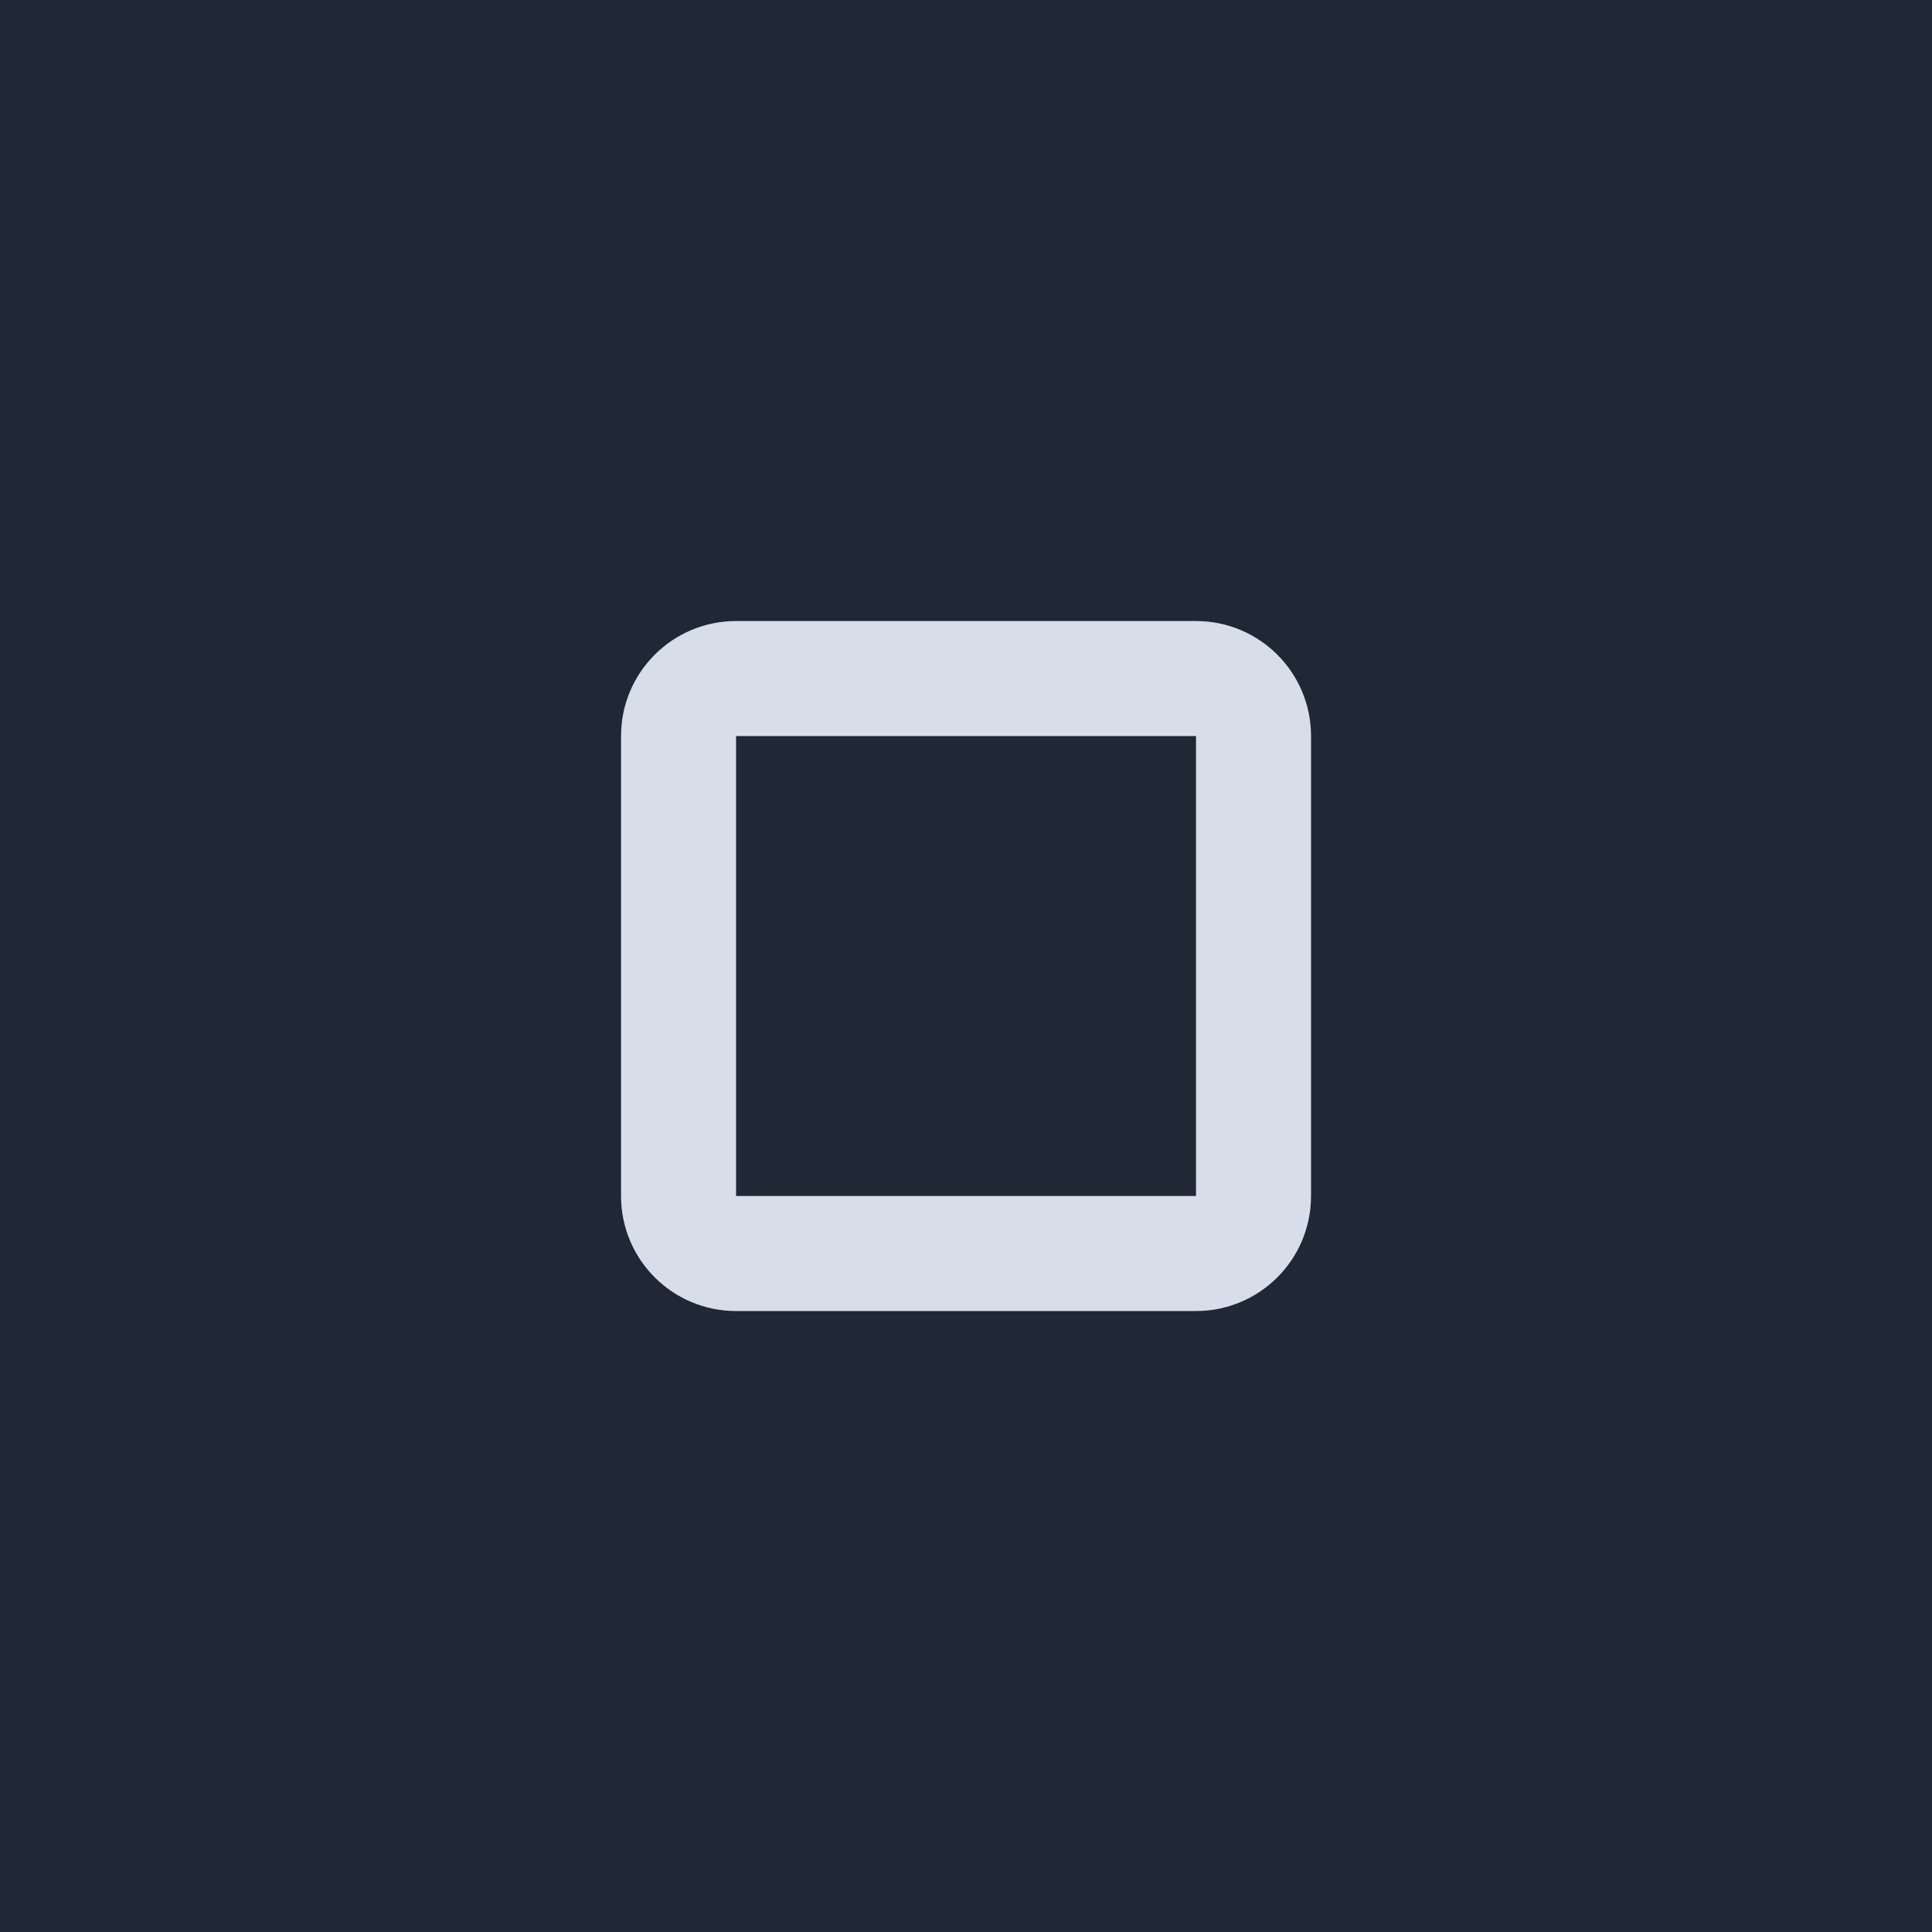
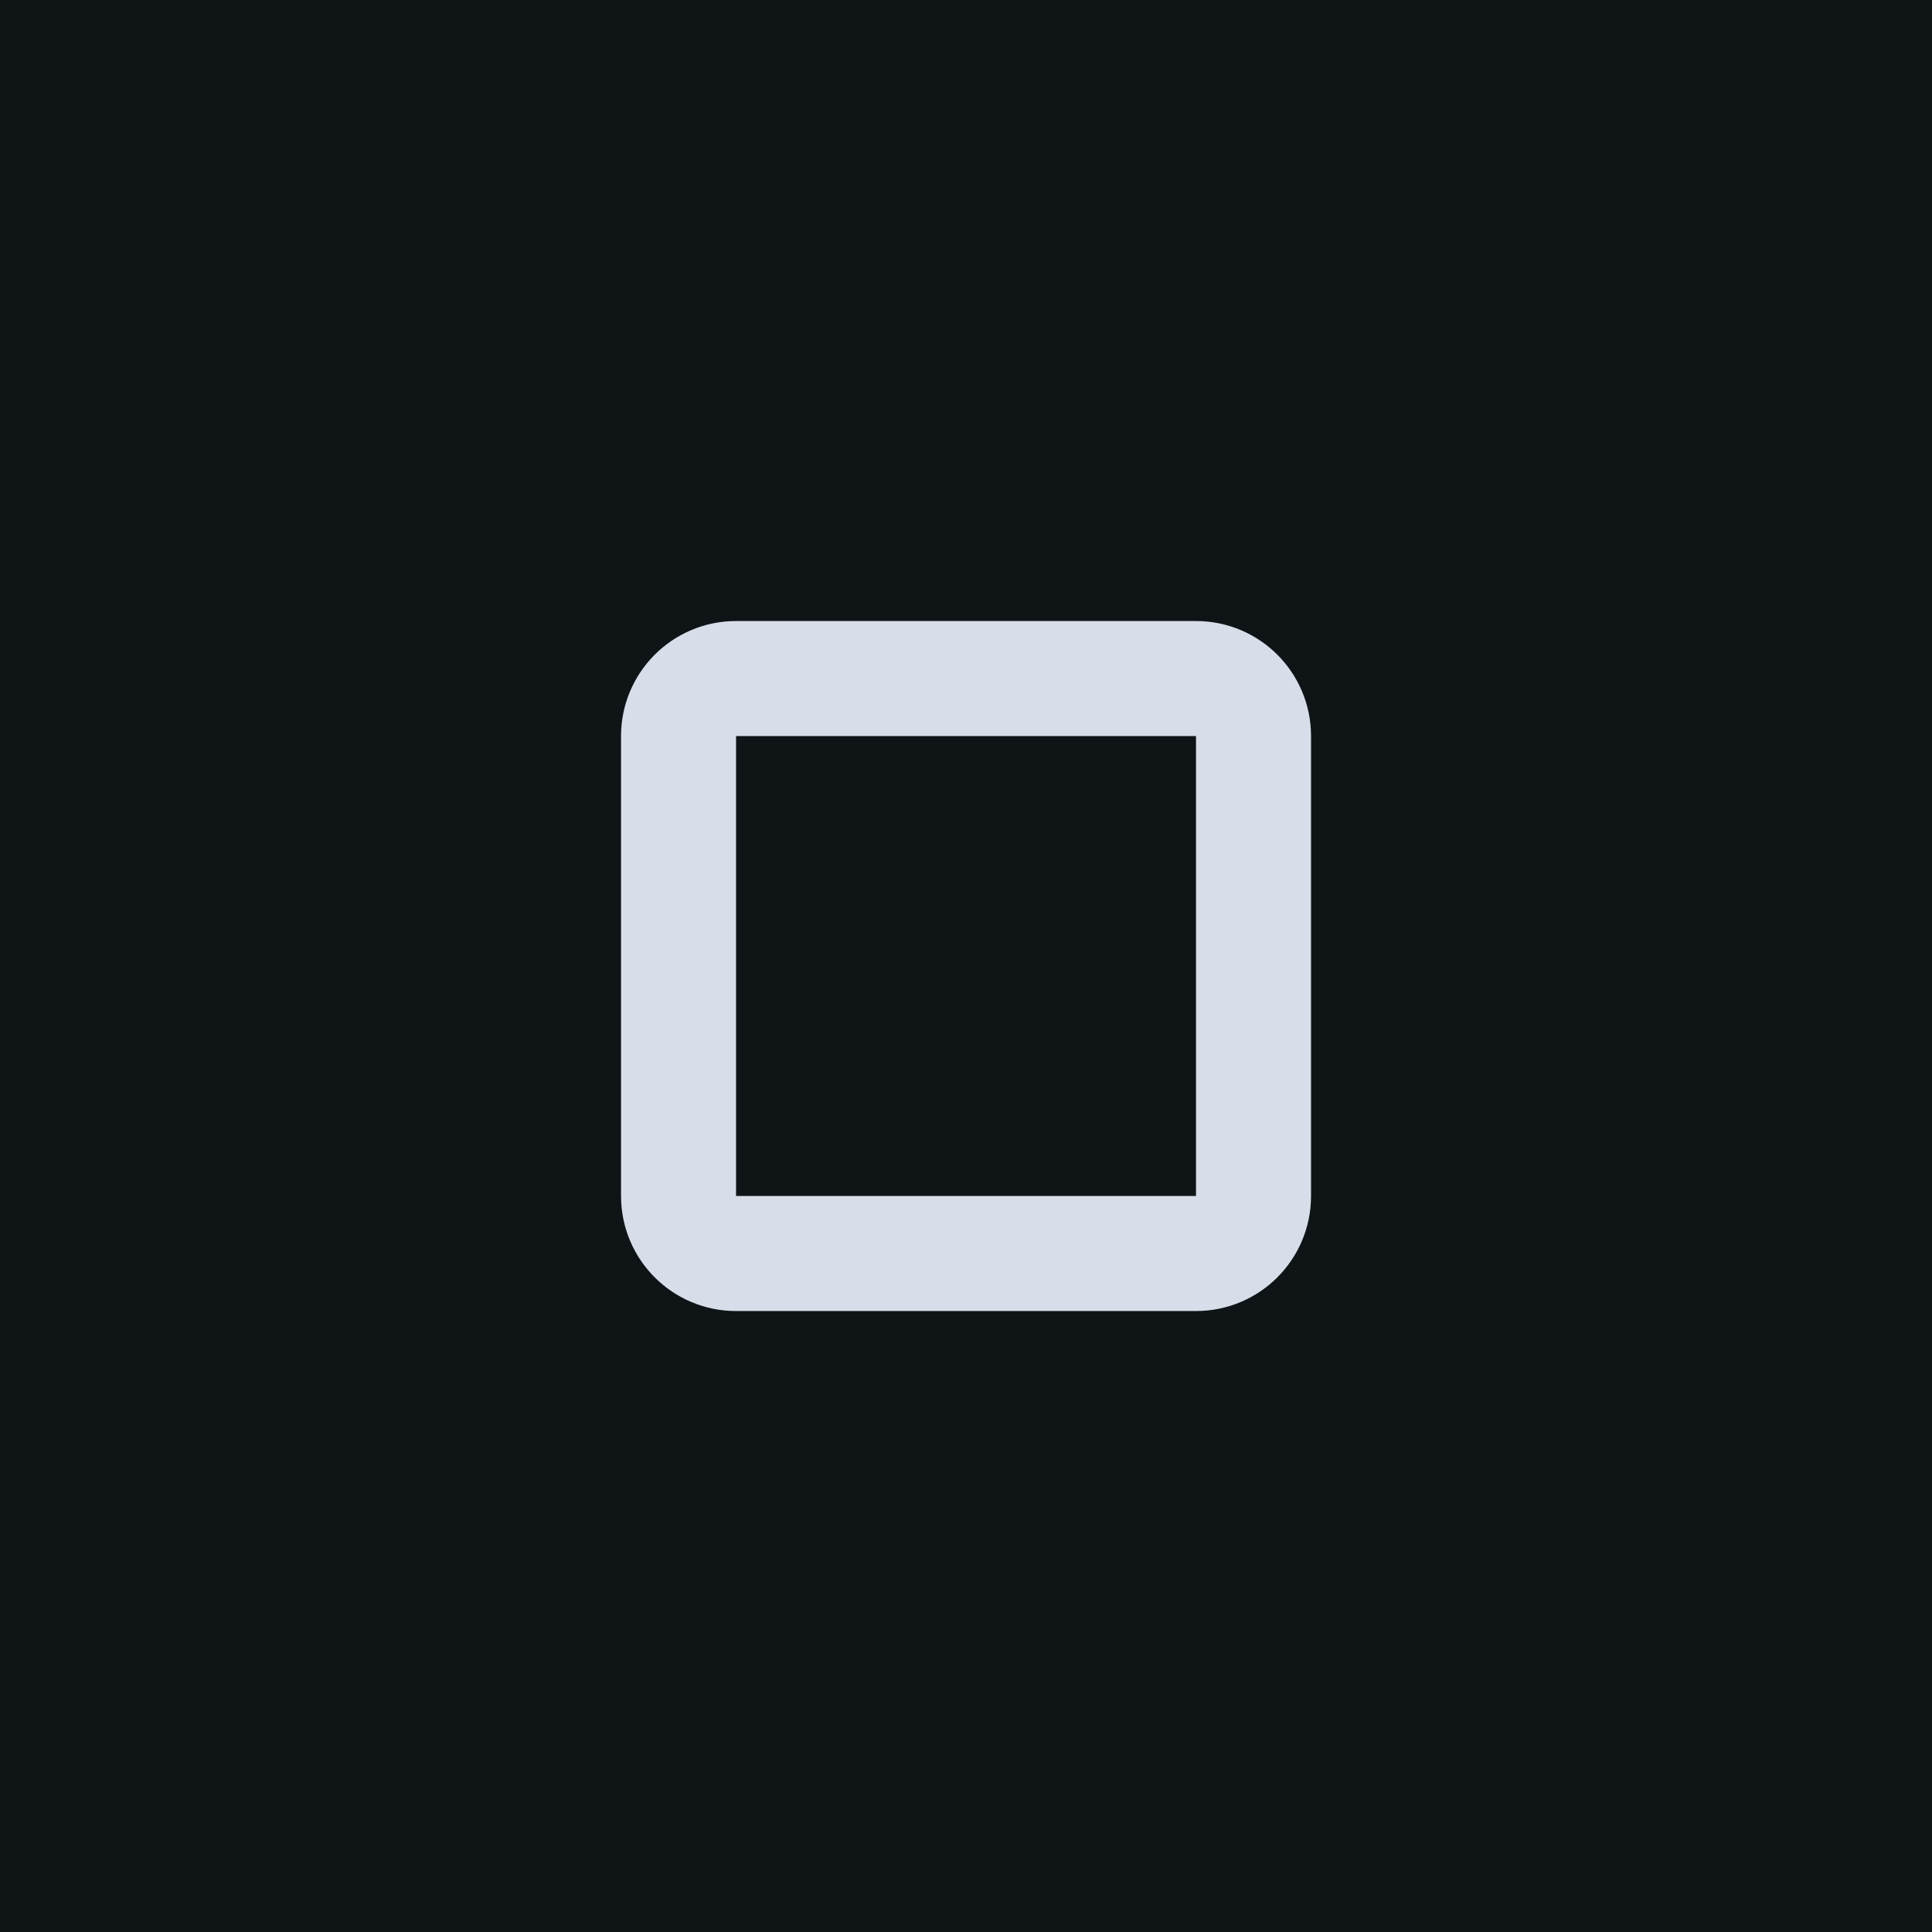
<svg xmlns="http://www.w3.org/2000/svg" width="28" height="28" viewBox="0 0 28 28" id="svg4142" version="1.1">
  <defs id="defs4144" />
  <g id="layer1" transform="translate(0,-1024.362)">
-     <rect style="opacity:1;fill:#202835;fill-opacity:1;fill-rule:evenodd;stroke:none;stroke-width:2.745;stroke-linecap:butt;stroke-linejoin:miter;stroke-miterlimit:4;stroke-dasharray:none;stroke-dashoffset:478.437;stroke-opacity:1" id="rect4741" width="28" height="32" x="0" y="1020.362" />
+     <rect style="opacity:1;fill:#0f1417;fill-opacity:1;fill-rule:evenodd;stroke:none;stroke-width:2.745;stroke-linecap:butt;stroke-linejoin:miter;stroke-miterlimit:4;stroke-dasharray:none;stroke-dashoffset:478.437;stroke-opacity:1" id="rect4741" width="28" height="32" x="0" y="1020.362" />
    <circle style="fill:#eceff1;fill-opacity:0.1;stroke:none;stroke-width:0.5;stroke-linejoin:miter;stroke-miterlimit:4;stroke-dasharray:none;stroke-opacity:1" id="path2994" cx="1036.362" cy="13" r="12" transform="rotate(90)" />
    <rect style="opacity:1;fill:#ffffff;fill-opacity:0.07;fill-rule:evenodd;stroke:none;stroke-width:2.745;stroke-linecap:butt;stroke-linejoin:miter;stroke-miterlimit:4;stroke-dasharray:none;stroke-dashoffset:478.437;stroke-opacity:1" id="rect4959" width="28" height="1" x="0" y="1020.362" />
    <rect style="opacity:1;fill:#d8dee9;fill-opacity:0;stroke:#d8dee9;stroke-width:1.667;stroke-linejoin:round;stroke-miterlimit:3;stroke-dasharray:none;stroke-opacity:1;paint-order:markers fill stroke" id="rect818" width="8.333" height="8.333" x="9.834" y="1034.196" rx="0.833" ry="0.833" />
  </g>
</svg>
